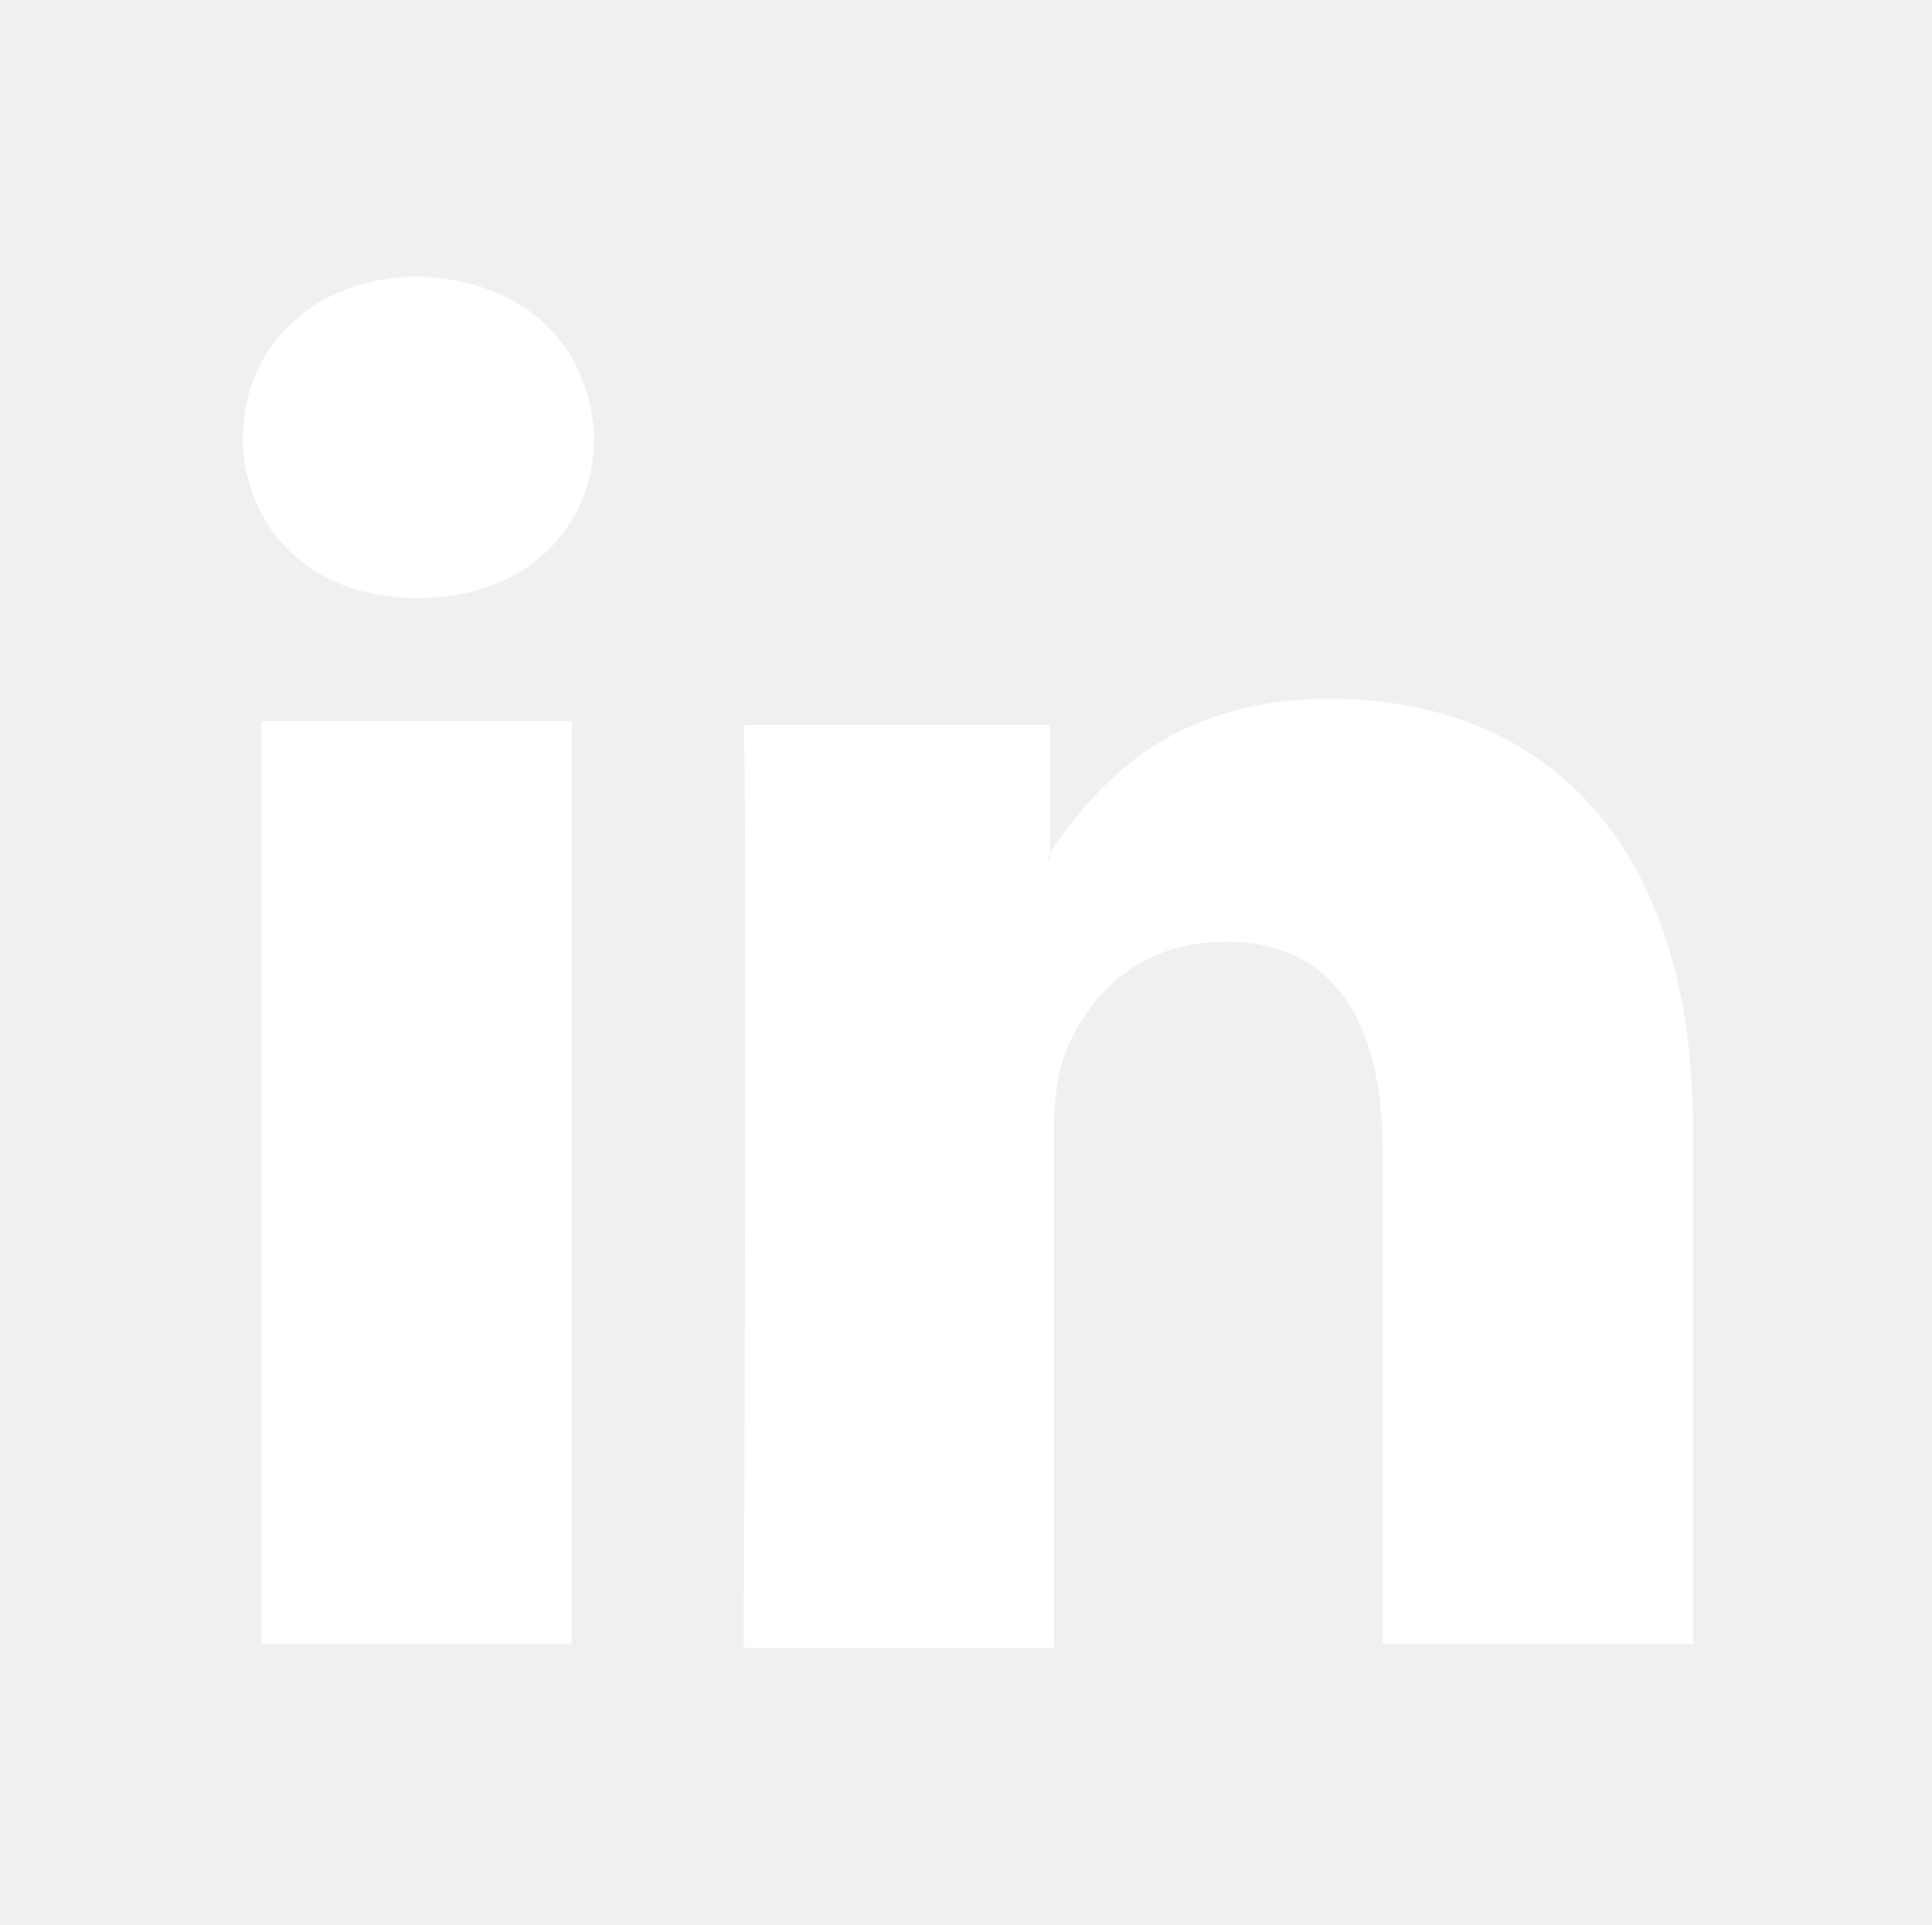
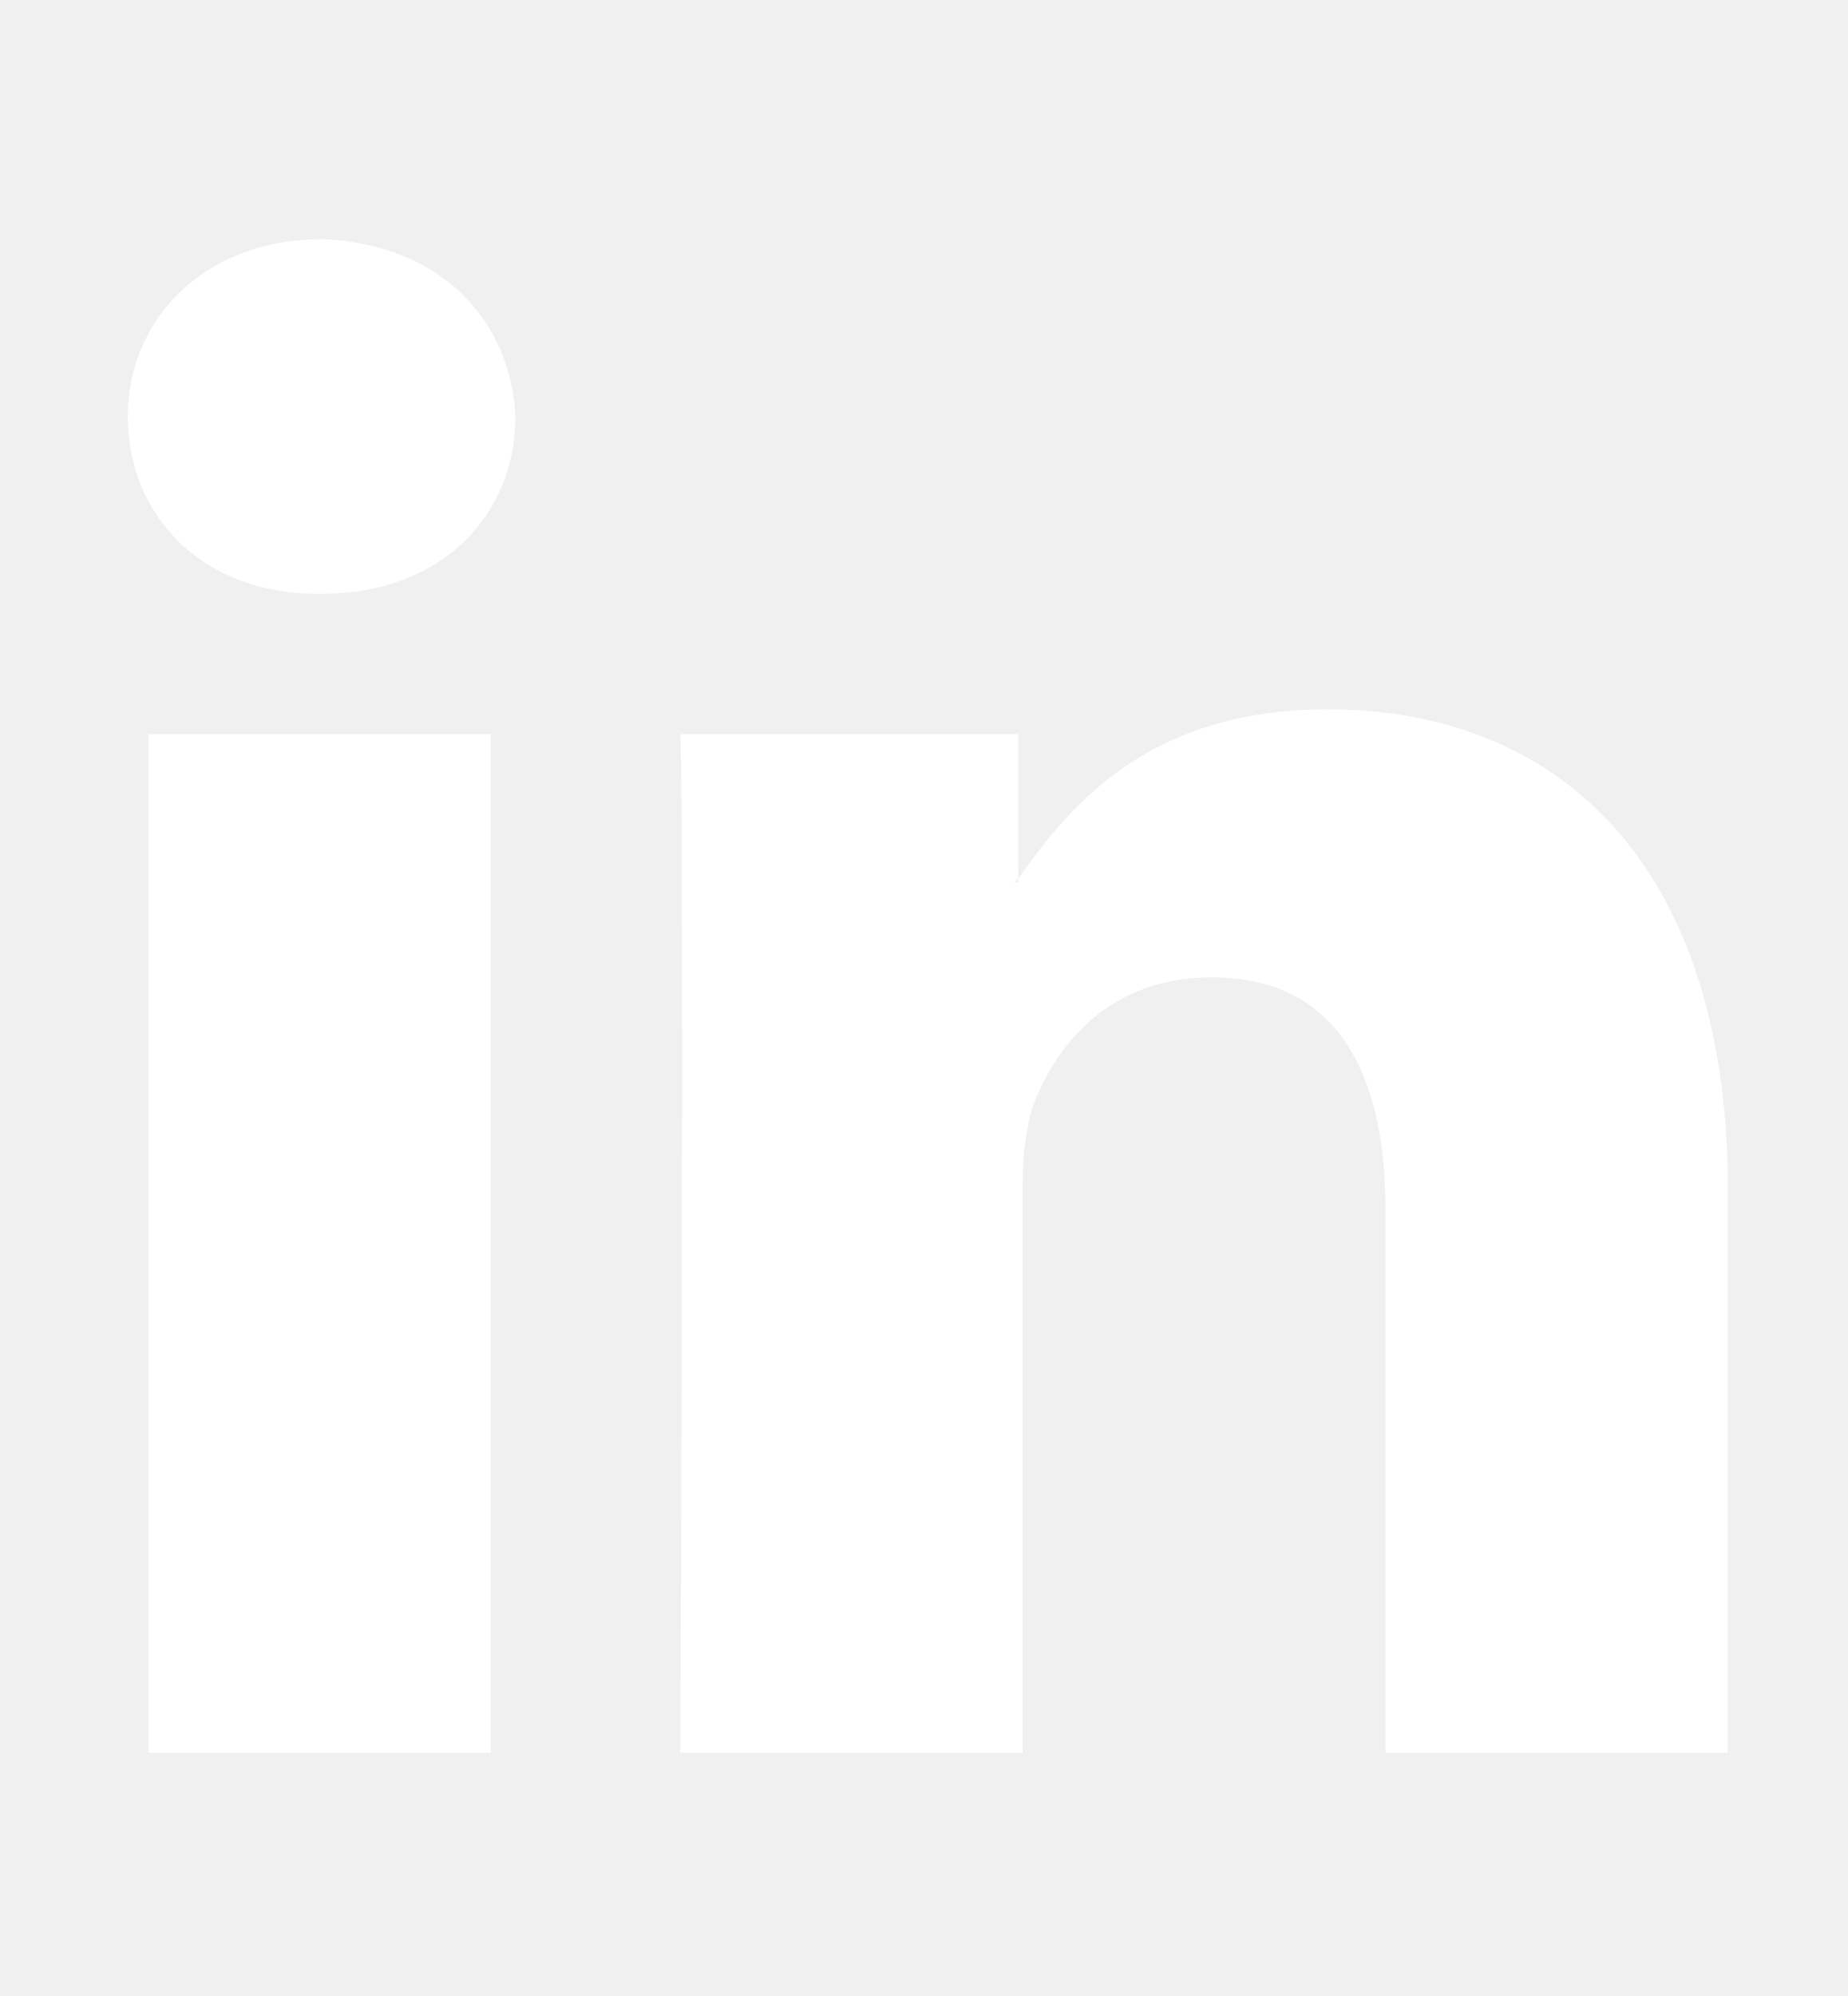
- <svg xmlns="http://www.w3.org/2000/svg" version="1.1" id="svg3003" x="0px" y="0px" viewBox="0 0 51.7 51.5" style="enable-background:new 0 0 51.7 51.5;" xml:space="preserve">
+ <svg xmlns="http://www.w3.org/2000/svg" version="1.1" id="svg3003" x="0px" y="0px" viewBox="0 0 44.8 48.4" style="enable-background:new 0 0 44.8 48.4;" xml:space="preserve">
  <style type="text/css">
	.st0{fill:#FFFFFF;}
</style>
  <g>
-     <path class="st0" d="M15.9,11.7c0,2.4-1.8,4.3-4.7,4.3h-0.1c-2.8,0-4.6-1.9-4.6-4.3c0-2.4,1.9-4.3,4.7-4.3   C14.1,7.5,15.8,9.3,15.9,11.7z M7,44h8.3V19.3H7V44z M35.6,18.7c-4.4,0-6.3,2.4-7.5,4.1V23h-0.1l0.1-0.1v-3.5h-8.2   c0.1,2.3,0,24.7,0,24.7h8.3V30.2c0-0.7,0.1-1.5,0.3-2c0.6-1.5,1.9-3,4.3-3c3,0,4.2,2.3,4.2,5.6V44h8.3V29.9   C45.2,22.3,41.1,18.7,35.6,18.7z" />
+     <path class="st0" d="M12.5,10.1c0,2.4-1.8,4.3-4.7,4.3H7.7c-2.8,0-4.6-1.9-4.6-4.3c0-2.4,1.9-4.3,4.7-4.3   C10.7,5.9,12.4,7.8,12.5,10.1z M3.6,42.5h8.3V17.8H3.6V42.5z M32.2,17.2c-4.4,0-6.3,2.4-7.5,4.1v0.1h-0.1l0.1-0.1v-3.5h-8.2   c0.1,2.3,0,24.7,0,24.7h8.3V28.7c0-0.7,0.1-1.5,0.3-2c0.6-1.5,1.9-3,4.3-3c3,0,4.2,2.3,4.2,5.6v13.2h8.3V28.3   C41.7,20.7,37.6,17.2,32.2,17.2z" />
  </g>
</svg>
